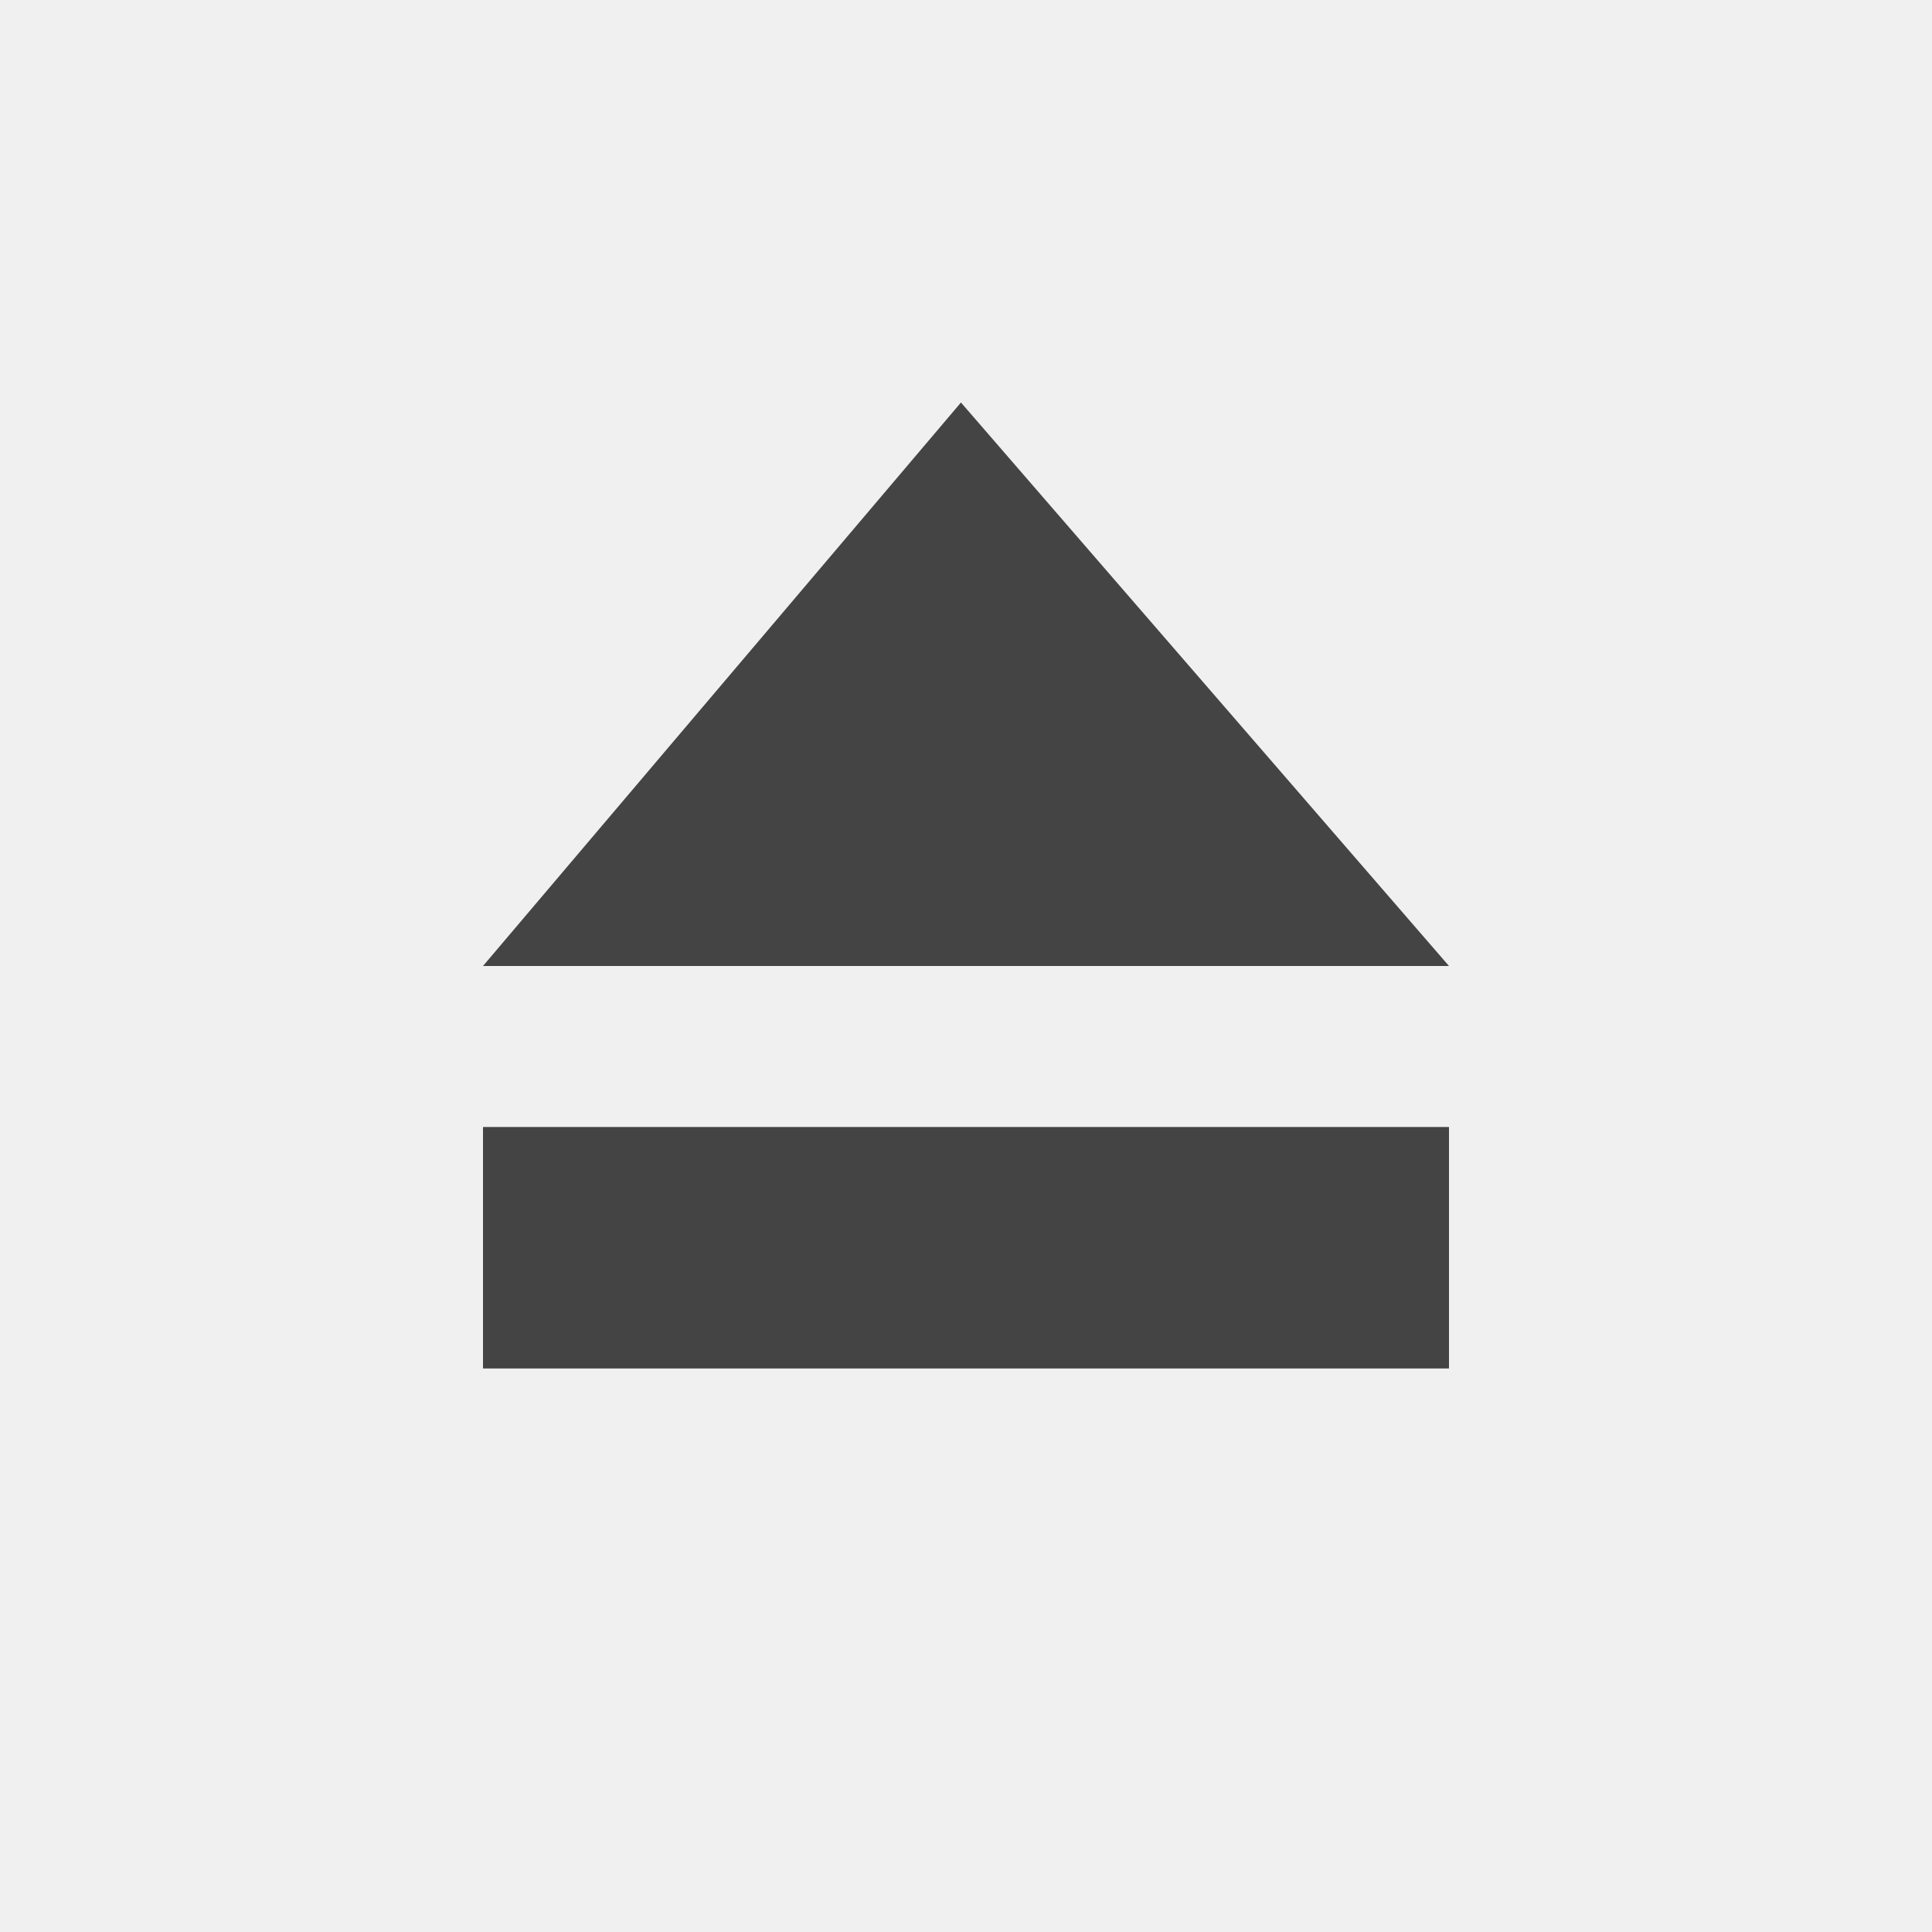
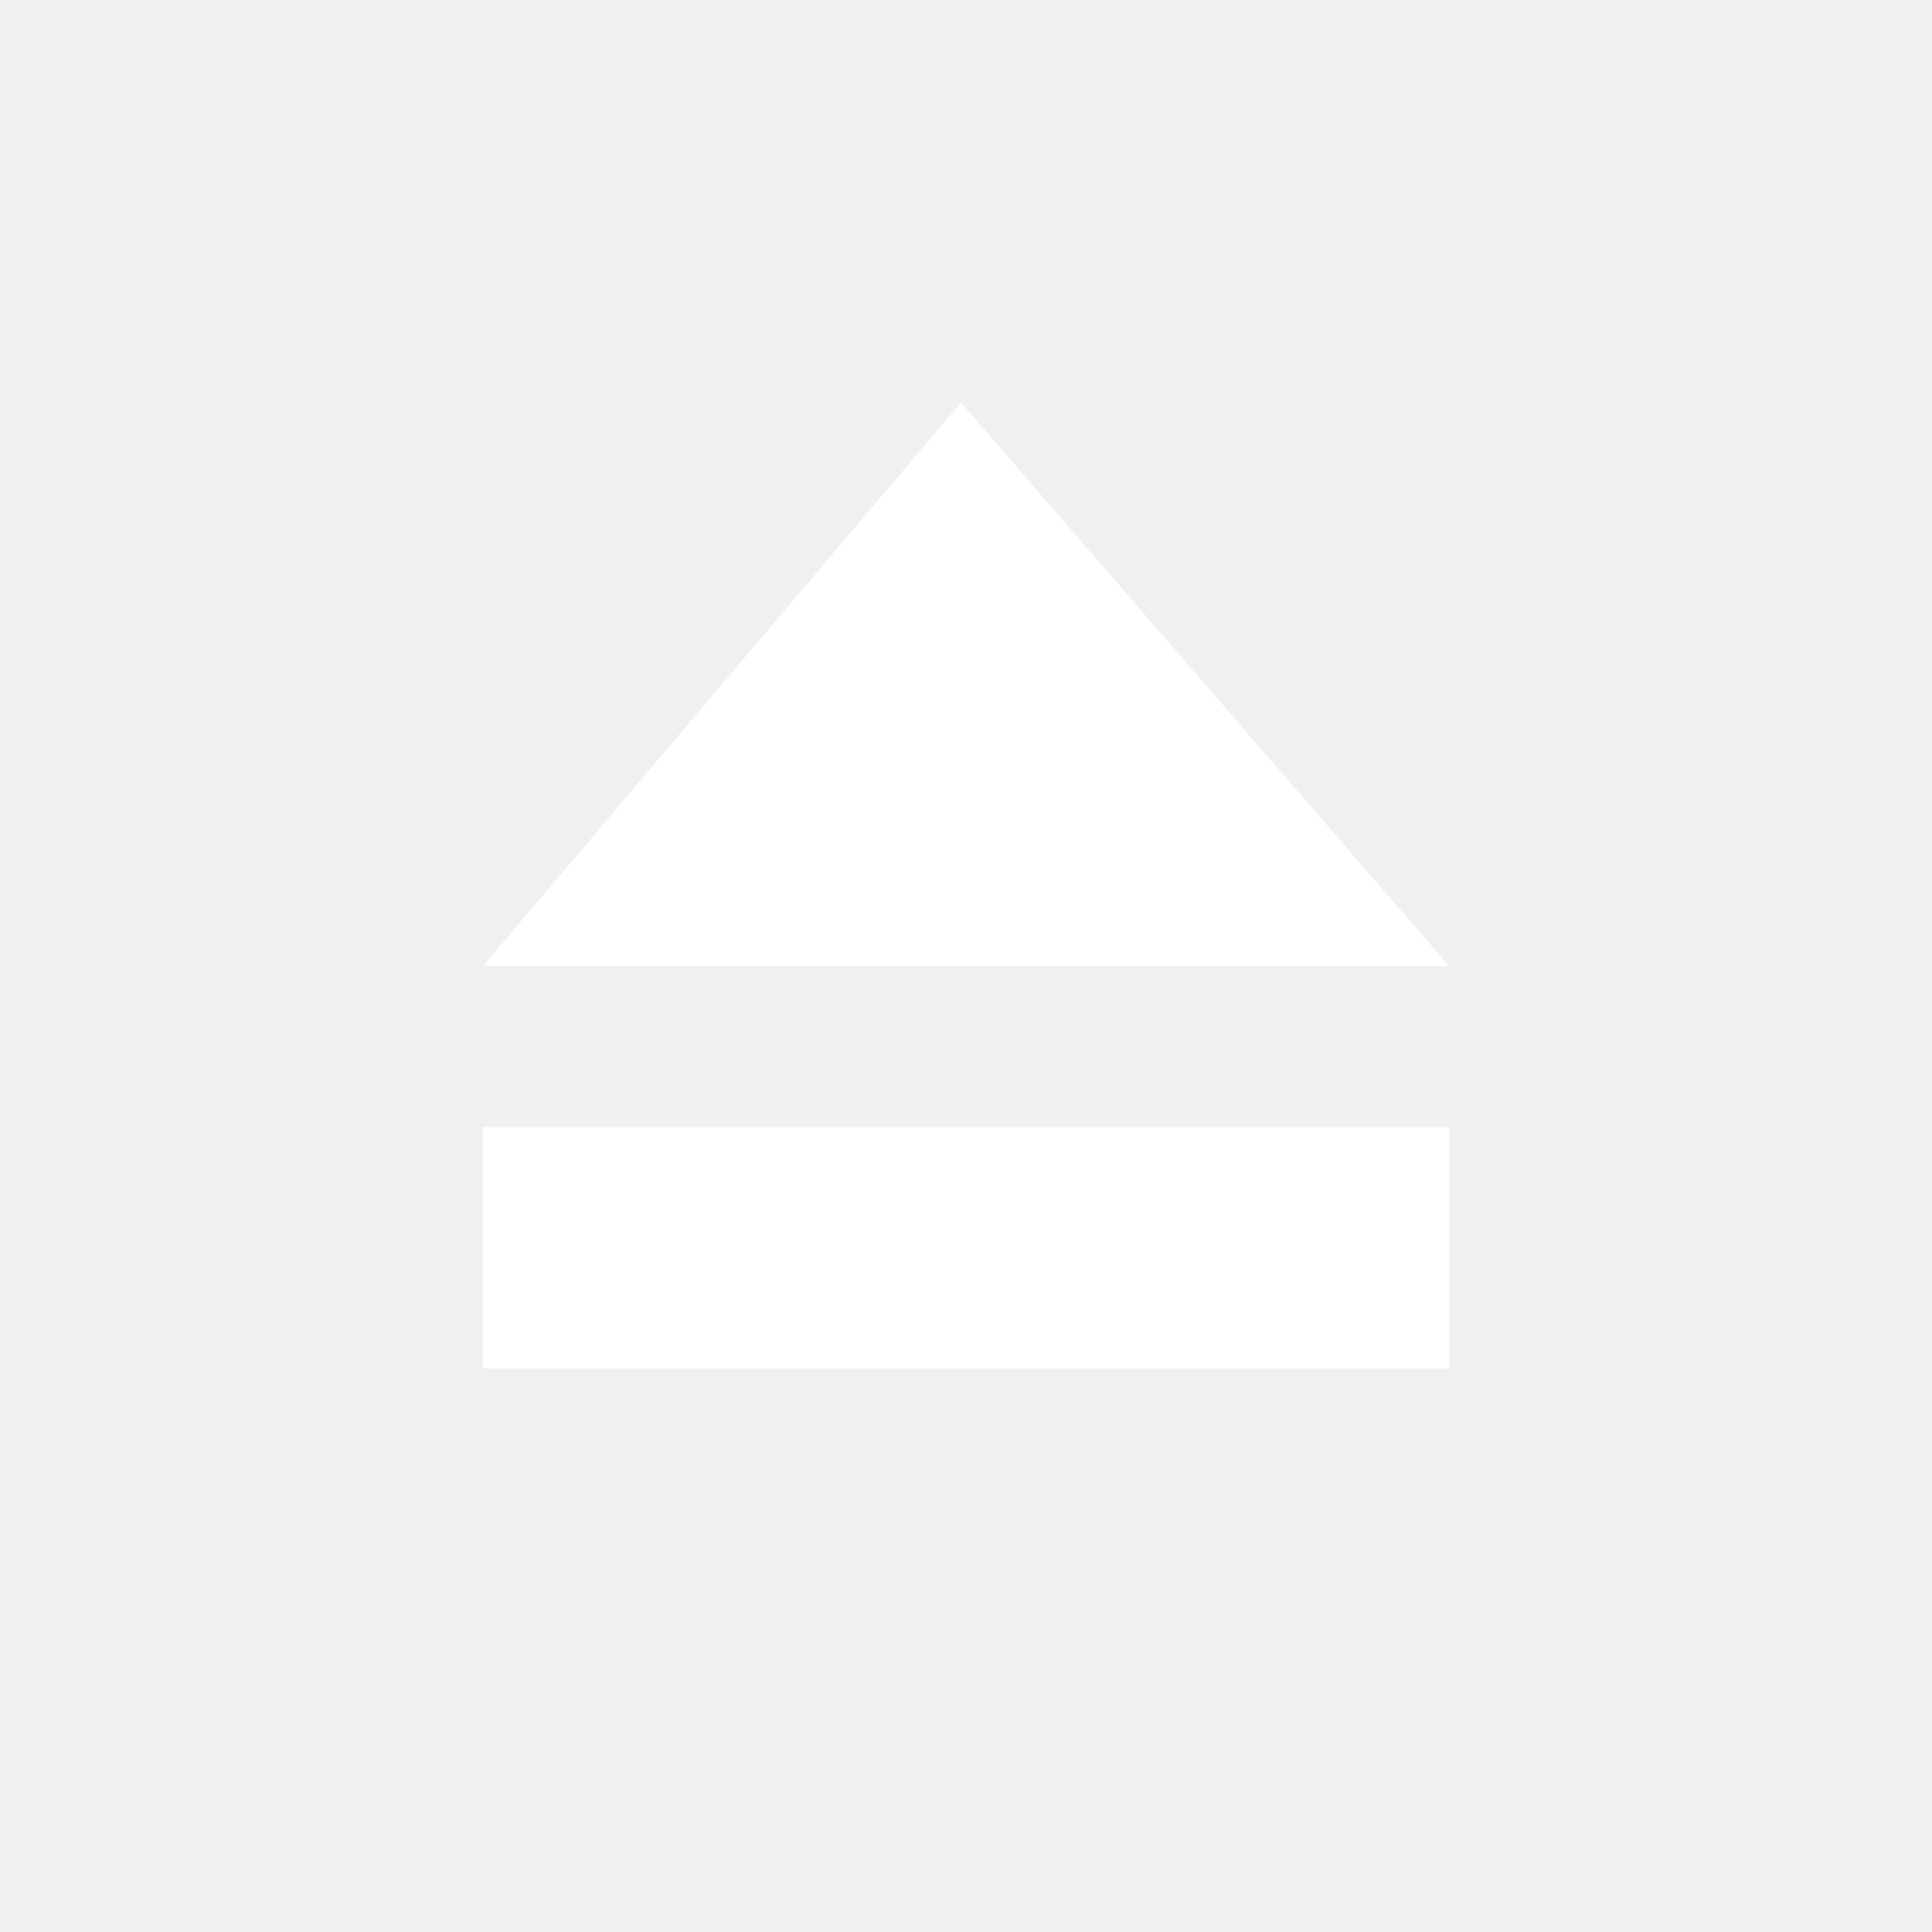
<svg xmlns="http://www.w3.org/2000/svg" xmlns:ns1="http://www.openswatchbook.org/uri/2009/osb" height="48" id="svg7384" style="enable-background:new" version="1.1" width="48">
  <defs id="defs7386">
    <linearGradient id="linearGradient5606" ns1:paint="solid">
      <stop id="stop5608" offset="0" style="stop-color:#000000;stop-opacity:1;" />
    </linearGradient>
  </defs>
  <g id="layer12" style="display:inline" transform="translate(-385.0002,-2)">
-     <path d="m 408.875,12 -11.875,14 24,0 -12.125,-14 z m -11.875,18 0,6 24,0 0,-6 -24,0 z" id="rect4595" style="color:#bebebe;fill:#444444;fill-opacity:1;stroke:none" />
-     <rect height="48" id="rect5828" style="color:#bebebe;display:inline;overflow:visible;visibility:visible;opacity:0.1;fill:none;stroke:none;stroke-width:1;marker:none" width="48" x="385" y="2" />
+     <path d="m 408.875,12 -11.875,14 24,0 -12.125,-14 z m -11.875,18 0,6 24,0 0,-6 -24,0 z" id="rect4595" style="color:#bebebe;fill:#ffffff;fill-opacity:1;stroke:none" />
  </g>
</svg>
